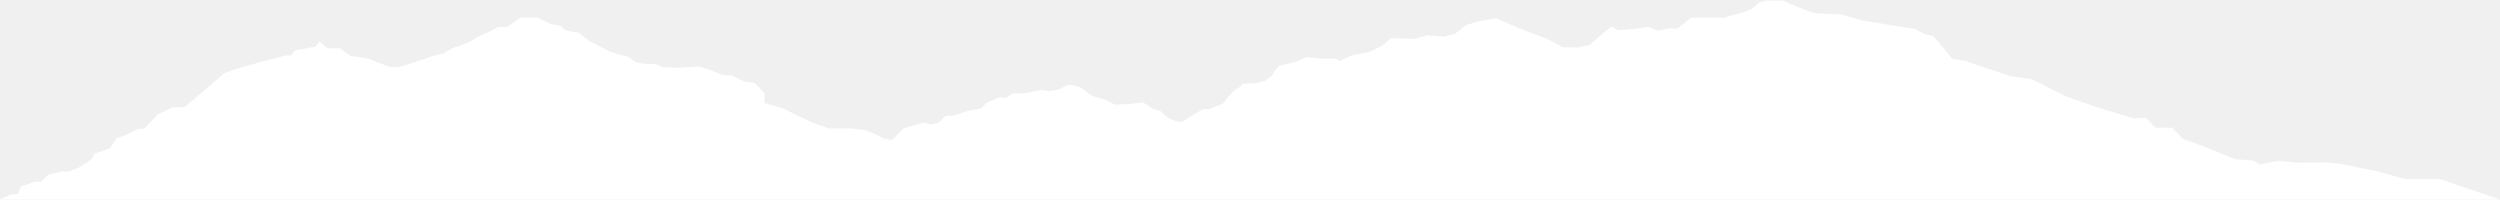
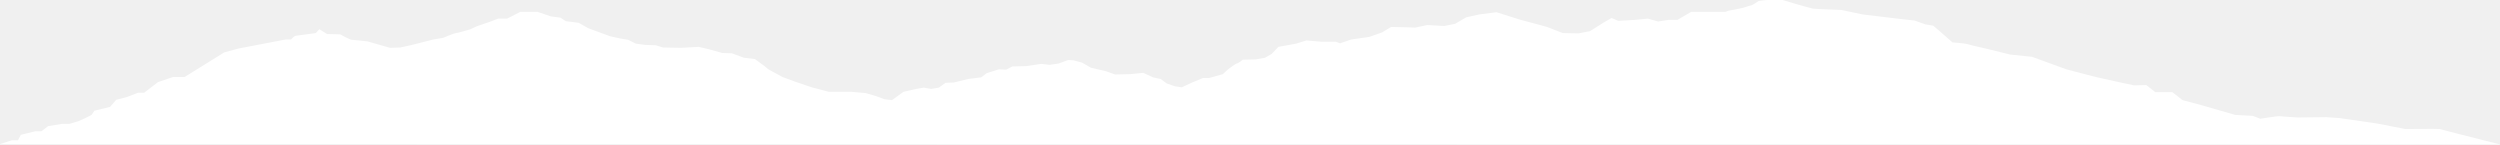
- <svg xmlns="http://www.w3.org/2000/svg" version="1.1" id="Ebene_1" x="0px" y="0px" viewBox="0 0 778.9 62.1" style="enable-background:new 0 0 778.9 62.1;" xml:space="preserve">
+ <svg xmlns="http://www.w3.org/2000/svg" version="1.1" id="Ebene_1" x="0px" y="0px" viewBox="0 0 778.9 44.9" style="enable-background:new 0 0 778.9 44.9;" xml:space="preserve">
  <style type="text/css">
	.st0{fill:#FFFFFF;}
</style>
-   <path class="st0" d="M0,62.1l3.7-1.6h1.9l0.9-2.4l4.5-1.5h1.9l2.1-2.2l4.3-1h2.3l3-1.2c0,0,3.8-2.4,4-2.7s0.8-1.6,0.8-1.6l4.9-1.7  l1.9-3.1l3.4-1.2l3.4-1.8h1.9l4.3-4.5l4.7-2.2h3.6l12.4-10.6l4.5-1.6l7.3-2l7.3-1.9h1.7c0,0,0.9-1.6,1.7-1.7c0.8-0.1,6-1.1,6-1.1  l1.1-1.6l2.4,2.1l4.1,0.1c0,0,3,2.4,3.6,2.4s4.9,0.7,4.9,0.7l7,2.7l3.2-0.1l3.2-1l2.8-0.9l4.3-1.5l3-0.7c0,0,3.6-2.1,4.1-2.1  c0.6,0,4.5-1.7,4.5-1.7l1.9-1.2l4.1-1.9l2.6-1.4h2.8l4.1-2.9h3h2.4l4.1,2l3,0.5l1.7,1.5l4,0.7l3,2.4l6.8,3.5l3.2,1l2.4,0.6l2.4,1.7  l3,0.5l3.2,0.1l2.3,1l5.6,0.1l5.5-0.4l3,0.9l4.3,1.7l3,0.2l3.8,1.9l3.4,0.5l3,3.1v3.1l5.6,1.6l3.8,1.9l5.3,2.5l5.3,1.9h7l4.5,0.6  l3.4,1.4l2.4,1.2l2.4,0.4l3.6-3.6l4-1.2l2.3-0.6l2.3,0.6l2.4-0.6l2.1-2.1l2.6-0.1l4.5-1.5l4-0.7l1.7-1.8l3.8-1.6l2.3,0.1l1.9-1.4  l4.3-0.1l4.7-1l2.6,0.4l2.8-0.5l3-1.5l1.7,0.2l2.6,0.9l2.8,2.2l4.7,1.5l2.8,1.4l4.7-0.2l4.1-0.5l3,2l2.4,0.7l1.9,1.9l2.6,1.2  l2.1,0.4l3-2l3.6-2.1h1.9l4.3-1.7l1.5-2c0,0,2.3-2.5,2.8-2.6c0.6-0.1,1.9-1.6,1.9-1.6l4.1-0.2l2.8-0.7l2.1-1.6l2.1-3l5.5-1.4  l3.2-1.4l4.7,0.5h4.5l1.3,0.7l3.5-1.7l5.6-1.1l4-1.9l2.8-2.4l4.9,0.1l2.6,0.1l3.8-1.1l5.3,0.4l3.4-0.9l3.4-2.7l4.1-1.2l5.3-0.9  l7.3,3.2l4.5,1.7l4,1.5l4.9,2.6l4.9,0.1l3.6-0.9l4.1-3.6l2.6-2.1l2.1,1.2l5.1-0.4l4.1-0.6l3.2,1.2l3.2-0.7h2.8l4.3-3.4h3.2h3.4h4.1  c0,0,0.6-0.4,1.1-0.5c0.6-0.1,2.8-0.7,3.6-0.9c0.8-0.1,2.6-1.1,3.2-1.2c0.6-0.1,2.4-2,2.4-2s2.1-0.7,2.6-0.7c0.6,0,4.9,0,4.9,0  l4,1.7c0,0,4.9,1.9,5.5,2.1c0.6,0.2,8.8,0.5,8.8,0.5l6.6,1.9L592,8.3l4.5,0.7l3.4,1.7l2.4,0.5l1.9,2.2l4.1,5c0,0,3.8,0.4,4.5,0.7  c0.8,0.4,5.8,2,5.8,2l7.7,2.6l6.8,1l10.7,5.4l9.2,3.2l7.2,2.2l4.7,1.4l3.8-0.2l2.8,3.1h5.3l3.2,3.4l6,2.2l10.4,4.2l5.5,0.4l2.3,1.2  c0,0,5.5-1.2,6-1.1c0.6,0.1,5.6,0.6,5.6,0.6l9-0.1L729,51l11.7,2.4l8.7,2.4c0,0,10.2-0.1,10.7,0c0.6,0.1,10.9,3.7,10.9,3.7l7.9,2.7  H0z" />
+   <path class="st0" d="M0,44.9l3.7-1.2h1.9L6.5,42l4.5-1.1h1.9l2.1-1.6l4.3-0.7h2.3l3-0.9c0,0,3.8-1.7,4-2s0.8-1.2,0.8-1.2l4.9-1.2  l1.9-2.2l3.4-0.9l3.4-1.3h1.9l4.3-3.3l4.7-1.6h3.6l12.4-7.7l4.5-1.2l7.3-1.4l7.3-1.4h1.7c0,0,0.9-1.2,1.7-1.2c0.8-0.1,6-0.8,6-0.8  l1.1-1.2l2.4,1.5l4.1,0.1c0,0,3,1.7,3.6,1.7s4.9,0.5,4.9,0.5l7,2l3.2-0.1l3.2-0.7l2.8-0.7l4.3-1.1l3-0.5c0,0,3.6-1.5,4.1-1.5  c0.6,0,4.5-1.2,4.5-1.2l1.9-0.9l4.1-1.4l2.6-1h2.8l4.1-2.1h3h2.4l4.1,1.4l3,0.4l1.7,1.1l4,0.5l3,1.7l6.8,2.5l3.2,0.7l2.4,0.4  l2.4,1.2l3,0.4l3.2,0.1l2.3,0.7l5.6,0.1l5.5-0.3l3,0.7l4.3,1.2l3,0.1l3.8,1.4l3.4,0.4l3,2.2l1.2,1l4.4,2.4l3.8,1.4l5.3,1.8l5.3,1.4  h7l4.5,0.4l3.4,1l2.4,0.9l2.4,0.3l3.6-2.6l4-0.9l2.3-0.4l2.3,0.4l2.4-0.4l2.1-1.5l2.6-0.1l4.5-1.1l4-0.5l1.7-1.3l3.8-1.2l2.3,0.1  l1.9-1l4.3-0.1l4.7-0.7l2.6,0.3l2.8-0.4l3-1.1l1.7,0.1l2.6,0.7l2.8,1.6l4.7,1.1l2.8,1l4.7-0.1l4.1-0.4l3,1.4l2.4,0.5l1.9,1.4  l2.6,0.9l2.1,0.3l3-1.4l3.6-1.5h1.9l4.3-1.2l1.5-1.4c0,0,2.3-1.8,2.8-1.9c0.6-0.1,1.9-1.2,1.9-1.2l4.1-0.1l2.8-0.5l2.1-1.2l2.1-2.2  l5.5-1l3.2-1l4.7,0.4h4.5l1.3,0.5l3.5-1.2l5.6-0.8l4-1.4l2.8-1.7l4.9,0.1l2.6,0.1l3.8-0.8l5.3,0.3l3.4-0.7l3.4-2l4.1-0.9l5.3-0.7  l7.3,2.3l4.5,1.2l4,1.1l4.9,1.9l4.9,0.1l3.6-0.7l4.1-2.6l2.6-1.5l2.1,0.9l5.1-0.3l4.1-0.4l3.2,0.9l3.2-0.5h2.8l4.3-2.5h3.2h3.4h4.1  c0,0,0.6-0.3,1.1-0.4c0.6-0.1,2.8-0.5,3.6-0.7c0.8-0.1,2.6-0.8,3.2-0.9c0.6-0.1,2.4-1.4,2.4-1.4S550,0,550.5,0c0.6,0,4.9,0,4.9,0  l4,1.2c0,0,4.9,1.4,5.5,1.5c0.6,0.1,8.8,0.4,8.8,0.4l6.6,1.4L592,5.9l4.5,0.5l3.4,1.2l2.4,0.4l1.9,1.6l4.1,3.6c0,0,3.8,0.3,4.5,0.5  c0.8,0.3,5.8,1.4,5.8,1.4l7.7,1.9l6.8,0.7l10.7,3.9L653,24l7.2,1.6l4.7,1l3.8-0.1l2.8,2.2h5.3l3.2,2.5l6,1.6l10.4,3l5.5,0.3l2.3,0.9  c0,0,5.5-0.9,6-0.8c0.6,0.1,5.6,0.4,5.6,0.4l9-0.1l4.2,0.3l11.7,1.7l8.7,1.7c0,0,10.2-0.1,10.7,0C760.7,40.4,771,43,771,43l7.9,2  L0,44.9L0,44.9z" />
</svg>
